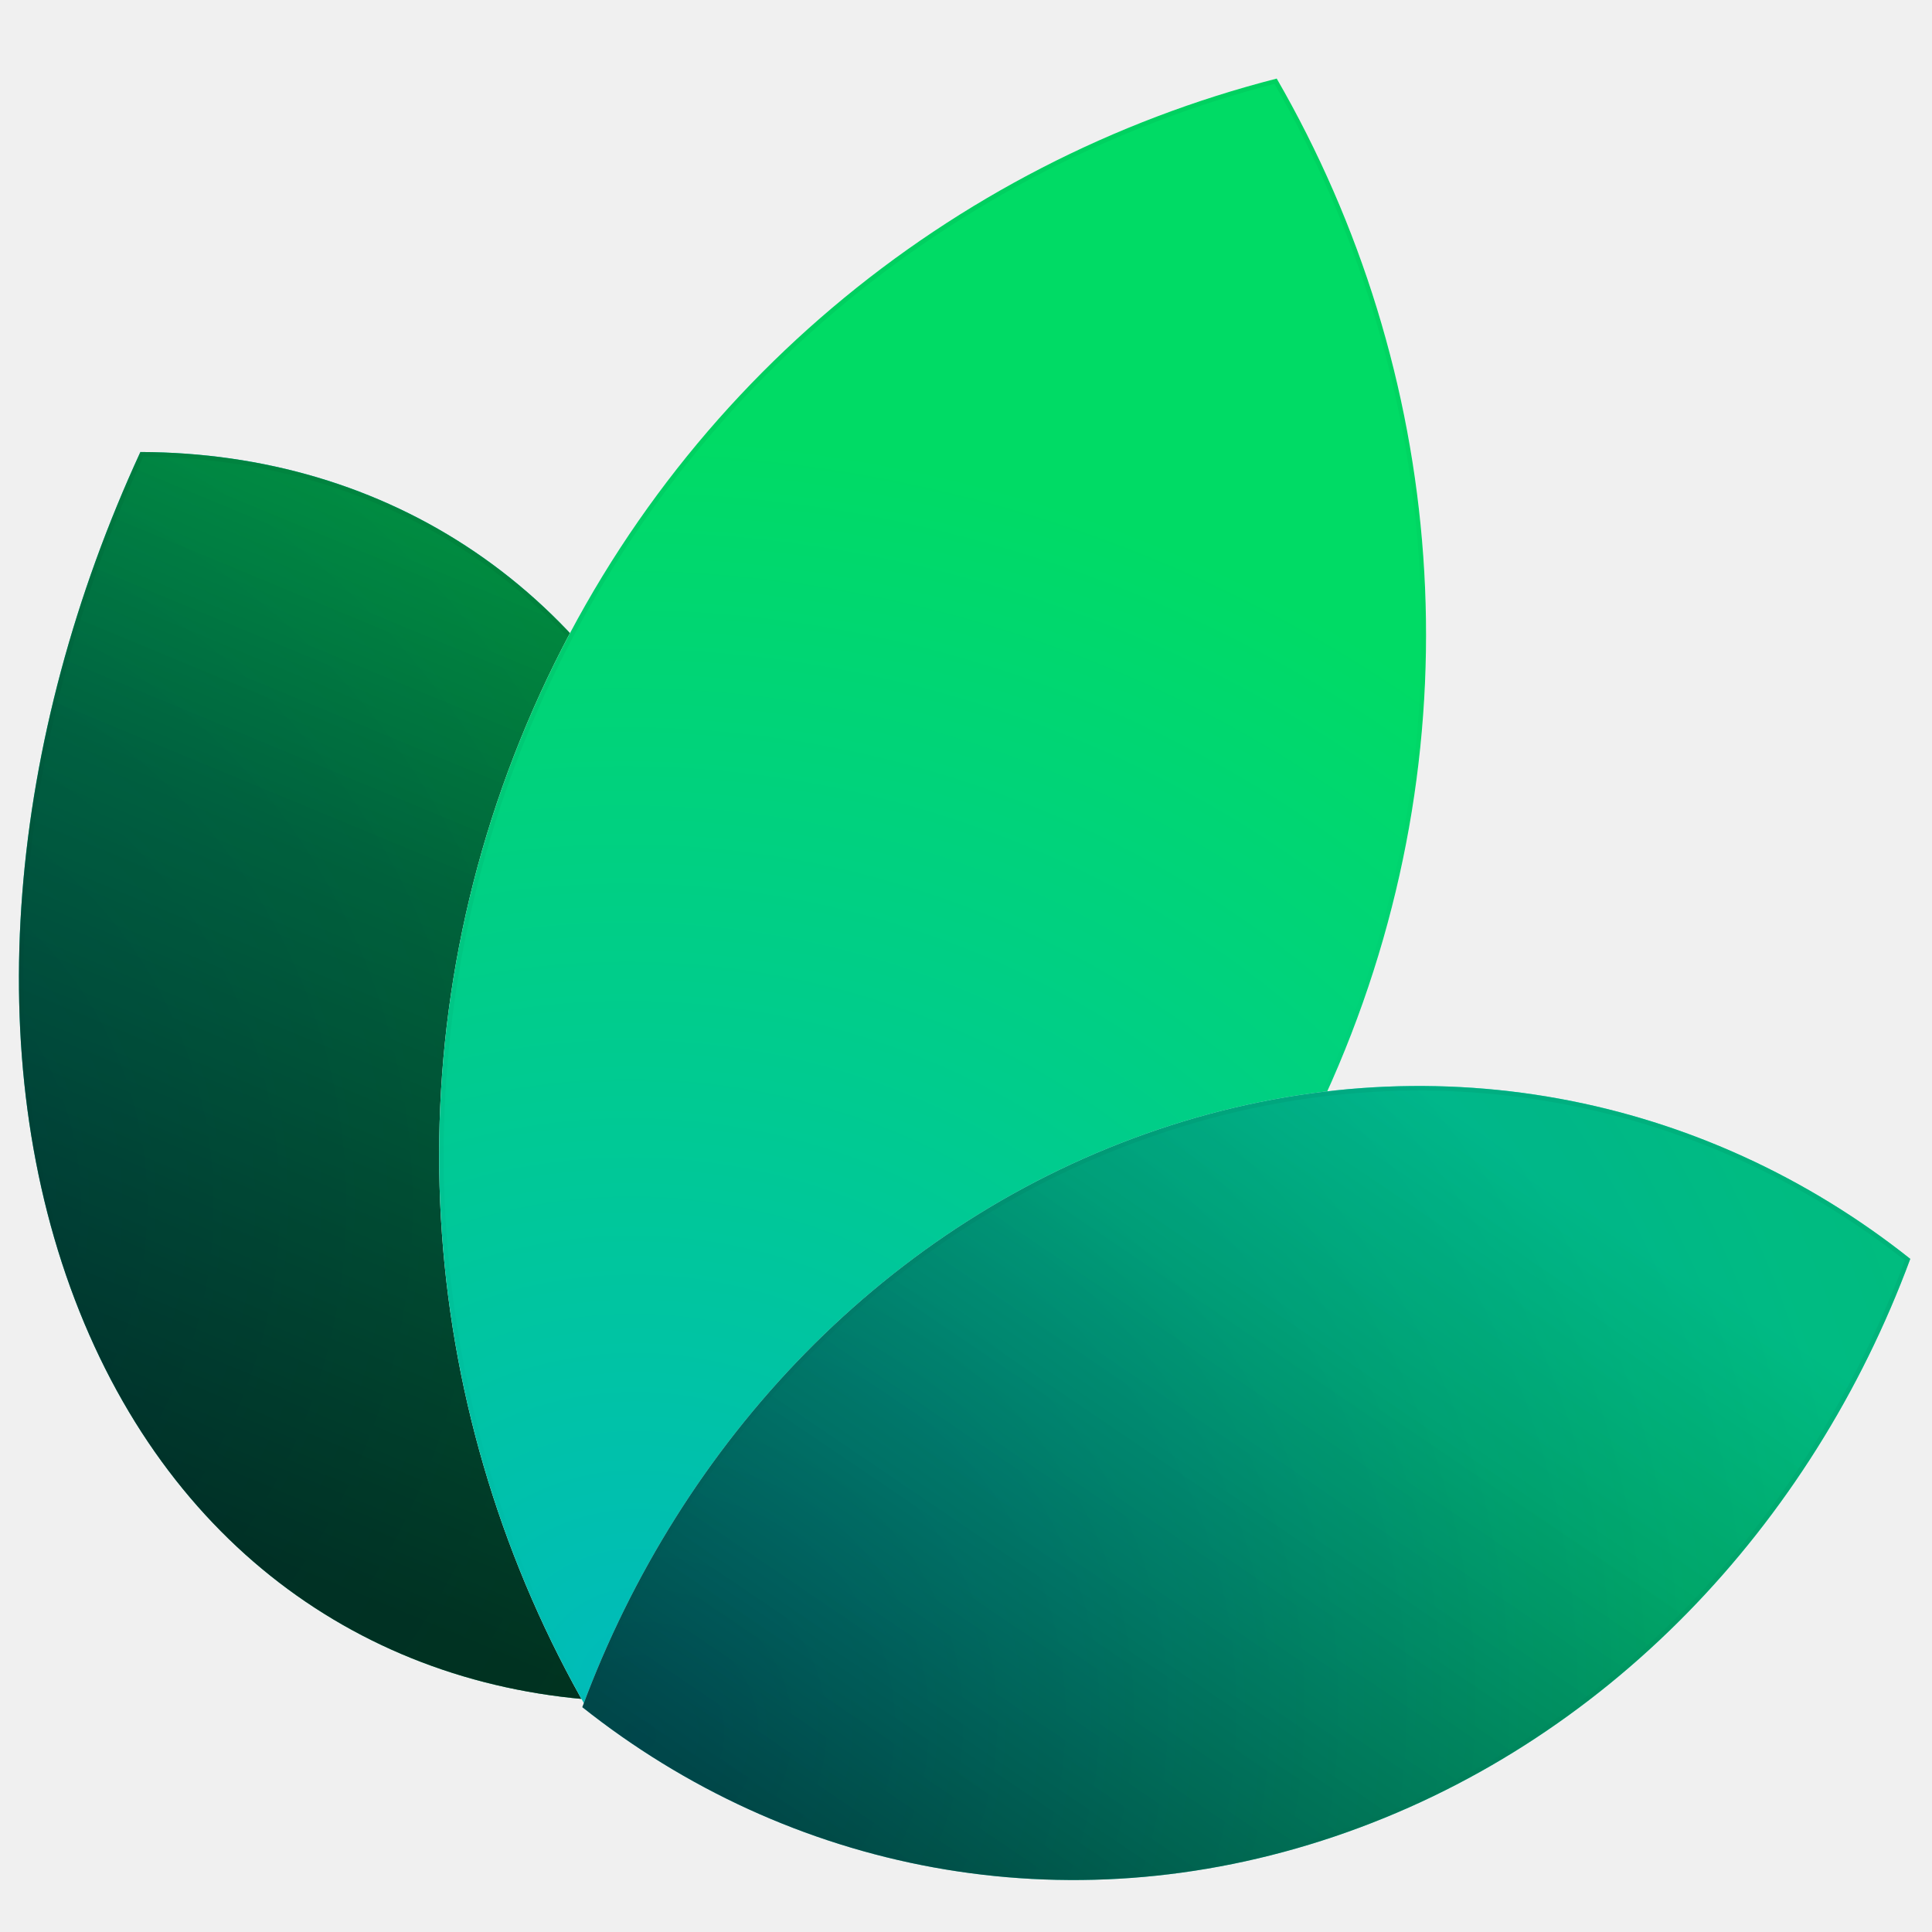
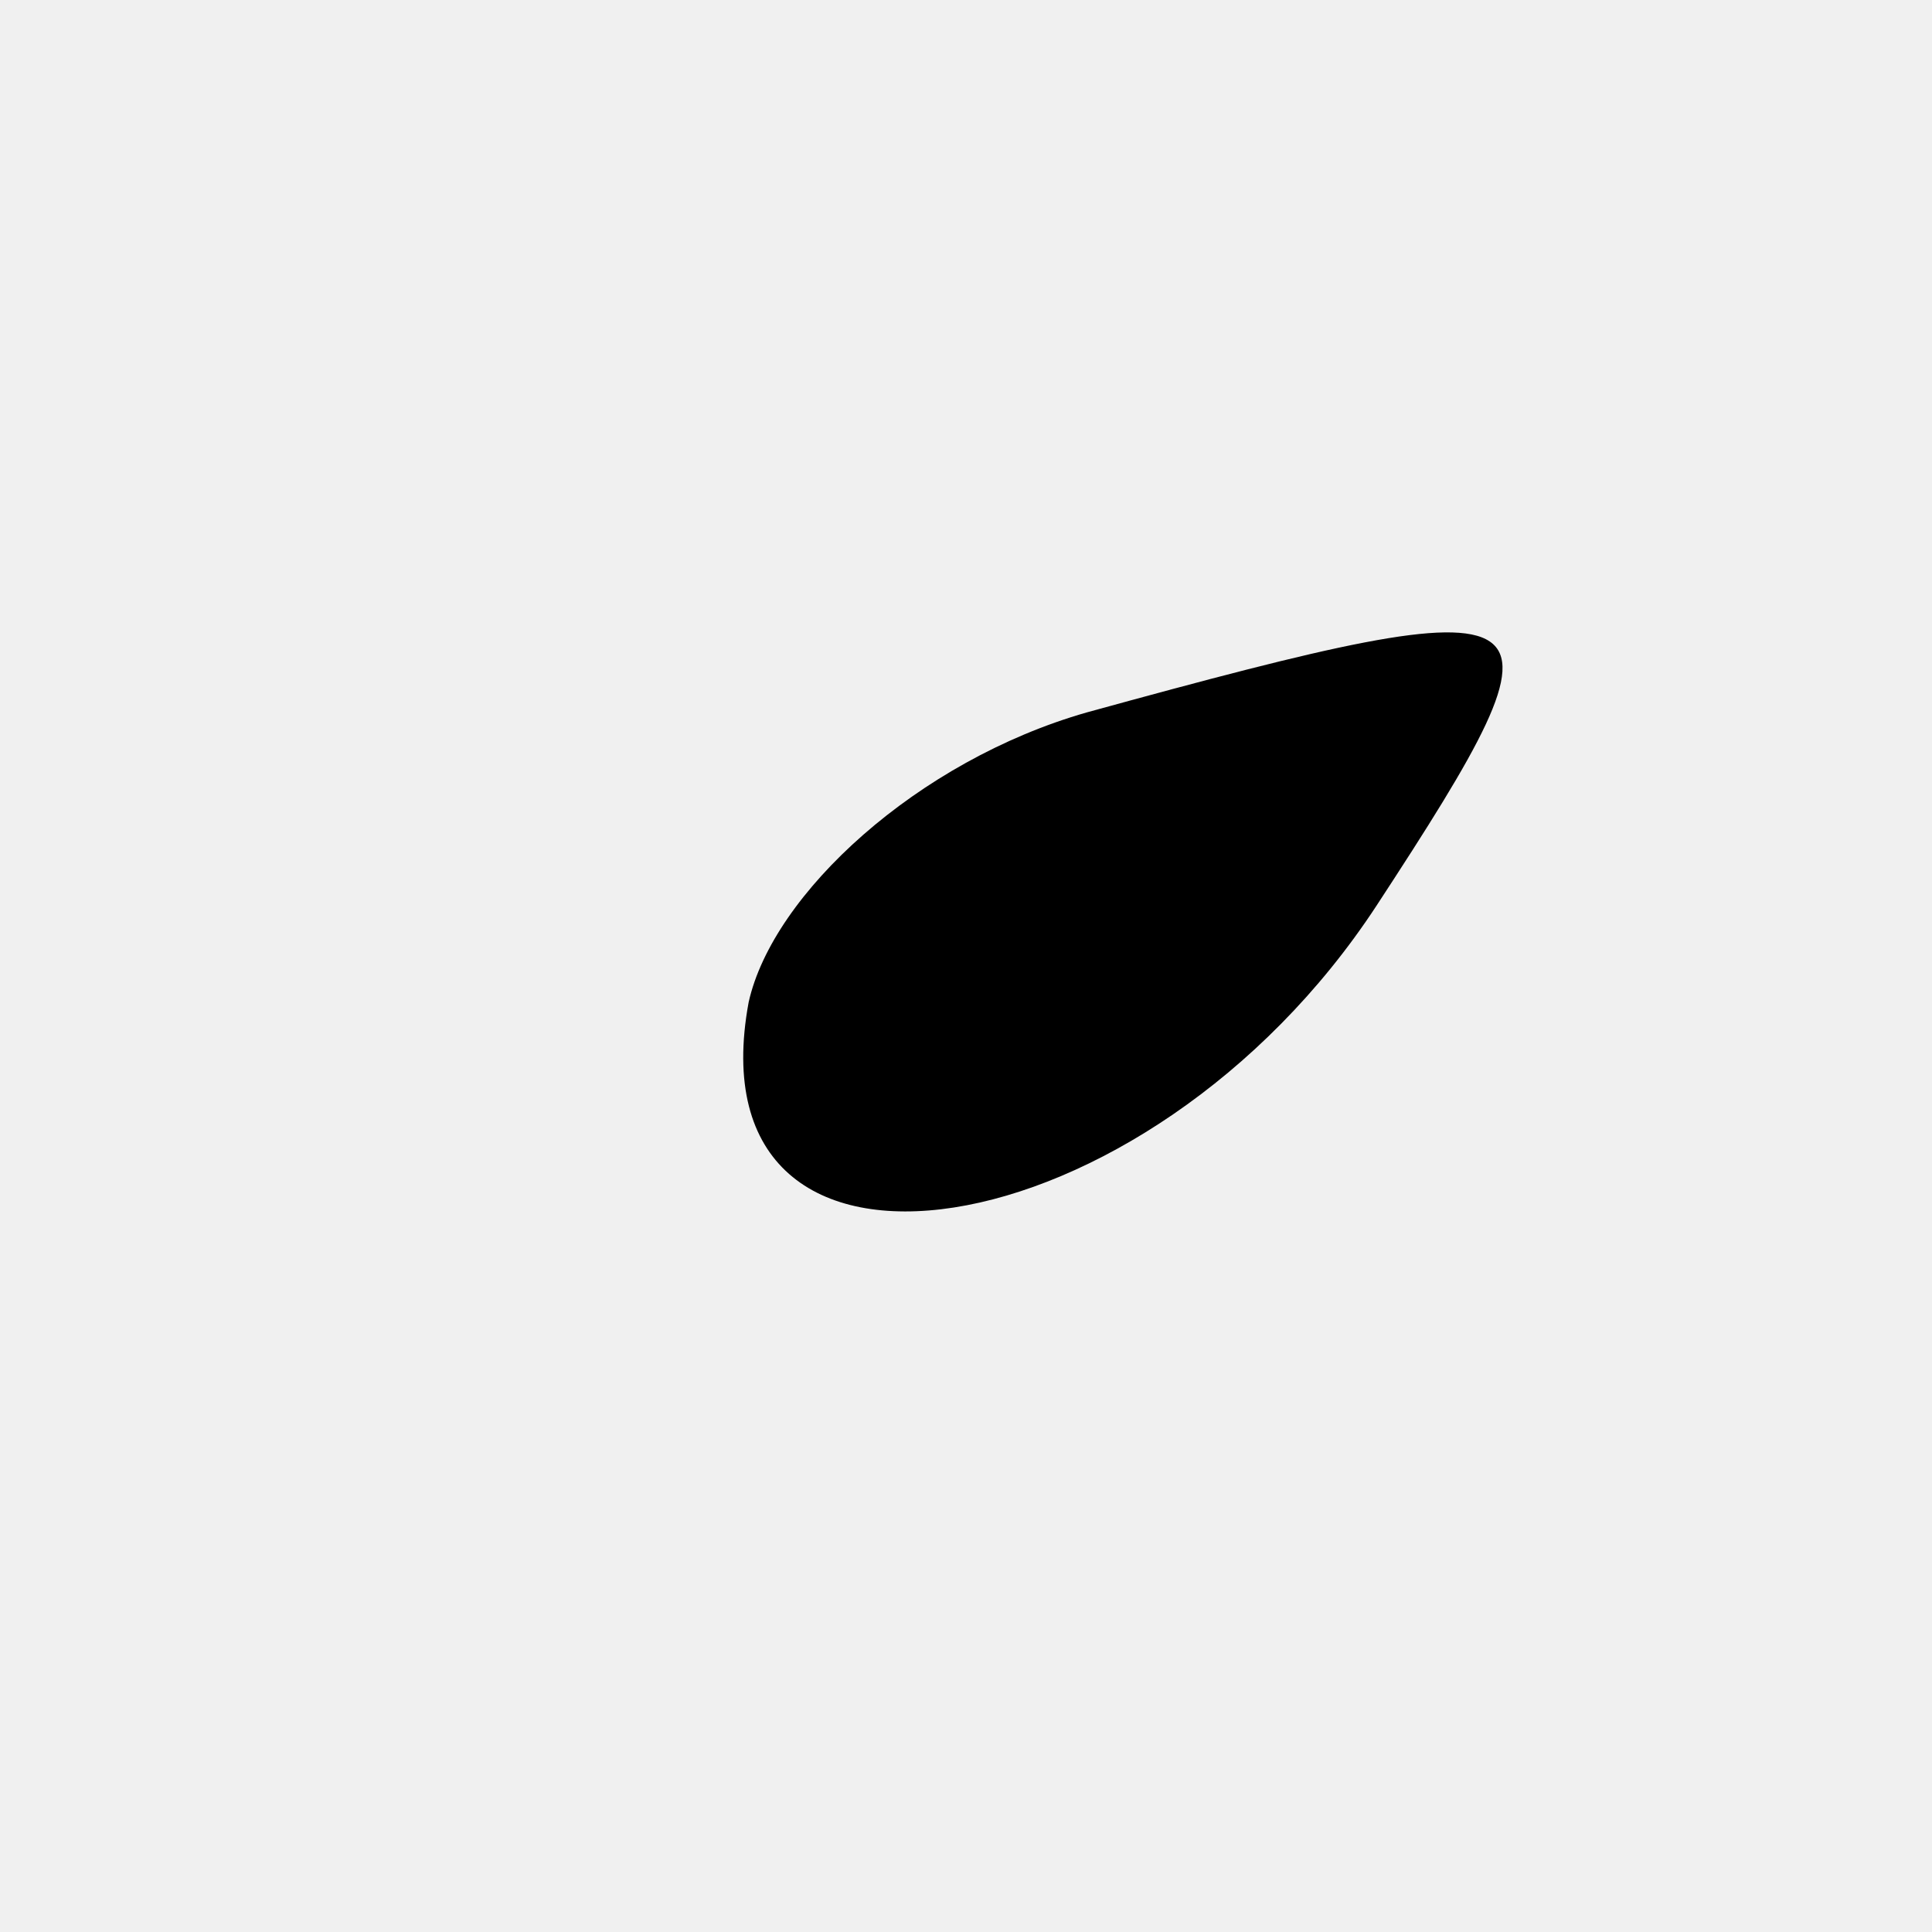
- <svg xmlns="http://www.w3.org/2000/svg" width="24" height="24" viewBox="0 0 24 24" fill="none">
-   <path d="M7.953 21.139C4.896 21.13 2.255 19.458 0.987 16.29C-0.28 13.121 0.109 9.163 1.744 5.615C4.801 5.624 7.442 7.296 8.71 10.465C9.977 13.633 9.588 17.591 7.953 21.139Z" fill="white" />
-   <path d="M7.953 21.139C4.896 21.13 2.255 19.458 0.987 16.29C-0.28 13.121 0.109 9.163 1.744 5.615C4.801 5.624 7.442 7.296 8.71 10.465C9.977 13.633 9.588 17.591 7.953 21.139Z" fill="url(#paint0_radial_101_2703)" />
-   <path d="M7.953 21.139C4.896 21.13 2.255 19.458 0.987 16.29C-0.28 13.121 0.109 9.163 1.744 5.615C4.801 5.624 7.442 7.296 8.71 10.465C9.977 13.633 9.588 17.591 7.953 21.139Z" fill="black" fill-opacity="0.5" style="mix-blend-mode:hard-light" />
-   <path d="M7.953 21.139C4.896 21.13 2.255 19.458 0.987 16.29C-0.28 13.121 0.109 9.163 1.744 5.615C4.801 5.624 7.442 7.296 8.71 10.465C9.977 13.633 9.588 17.591 7.953 21.139Z" fill="url(#paint1_linear_101_2703)" fill-opacity="0.5" style="mix-blend-mode:hard-light" />
-   <path d="M8.684 10.476C9.945 13.63 9.561 17.572 7.935 21.111C4.897 21.096 2.274 19.431 1.013 16.279C-0.248 13.124 0.136 9.182 1.762 5.643C4.8 5.659 7.423 7.324 8.684 10.476Z" stroke="url(#paint2_linear_101_2703)" stroke-opacity="0.05" stroke-width="0.056" />
-   <path d="M7.31 21.257C11.354 20.221 14.884 17.375 16.628 13.236C18.373 9.097 17.945 4.587 15.86 0.976C11.816 2.012 8.287 4.858 6.542 8.998C4.797 13.137 5.225 17.646 7.31 21.257Z" fill="white" />
-   <path d="M7.31 21.257C11.354 20.221 14.884 17.375 16.628 13.236C18.373 9.097 17.945 4.587 15.86 0.976C11.816 2.012 8.287 4.858 6.542 8.998C4.797 13.137 5.225 17.646 7.31 21.257Z" fill="url(#paint3_radial_101_2703)" />
-   <path d="M16.603 13.225C14.864 17.349 11.351 20.187 7.324 21.225C5.253 17.624 4.829 13.132 6.568 9.009C8.306 4.885 11.819 2.047 15.846 1.009C17.918 4.61 18.341 9.101 16.603 13.225Z" stroke="url(#paint4_linear_101_2703)" stroke-opacity="0.05" stroke-width="0.056" />
-   <path d="M7.234 21.207C9.789 23.237 13.21 23.951 16.577 22.814C19.944 21.677 22.506 18.945 23.73 15.638C21.175 13.608 17.754 12.894 14.387 14.031C11.02 15.168 8.458 17.901 7.234 21.207Z" fill="white" />
-   <path d="M7.234 21.207C9.789 23.237 13.21 23.951 16.577 22.814C19.944 21.677 22.506 18.945 23.73 15.638C21.175 13.608 17.754 12.894 14.387 14.031C11.02 15.168 8.458 17.901 7.234 21.207Z" fill="url(#paint5_radial_101_2703)" />
-   <path d="M7.234 21.207C9.789 23.237 13.21 23.951 16.577 22.814C19.944 21.677 22.506 18.945 23.73 15.638C21.175 13.608 17.754 12.894 14.387 14.031C11.02 15.168 8.458 17.901 7.234 21.207Z" fill="black" fill-opacity="0.2" style="mix-blend-mode:hard-light" />
-   <path d="M7.234 21.207C9.789 23.237 13.21 23.951 16.577 22.814C19.944 21.677 22.506 18.945 23.73 15.638C21.175 13.608 17.754 12.894 14.387 14.031C11.02 15.168 8.458 17.901 7.234 21.207Z" fill="url(#paint6_linear_101_2703)" fill-opacity="0.5" style="mix-blend-mode:hard-light" />
-   <path d="M16.568 22.787C13.218 23.918 9.814 23.212 7.267 21.198C8.492 17.907 11.044 15.189 14.396 14.058C17.747 12.927 21.15 13.633 23.697 15.648C22.472 18.938 19.92 21.656 16.568 22.787Z" stroke="url(#paint7_linear_101_2703)" stroke-opacity="0.05" stroke-width="0.056" />
-   <defs>
-     <radialGradient id="paint0_radial_101_2703" cx="0" cy="0" r="1" gradientUnits="userSpaceOnUse" gradientTransform="translate(-3.00503 15.023) rotate(-10.029) scale(17.9572 17.784)">
-       <stop stop-color="#00B0BB" />
-       <stop offset="1" stop-color="#00DB65" />
-     </radialGradient>
-     <linearGradient id="paint1_linear_101_2703" x1="7.39" y1="4.813" x2="1.63" y2="18.689" gradientUnits="userSpaceOnUse">
-       <stop stop-color="#18E299" />
-       <stop offset="1" />
-     </linearGradient>
-     <linearGradient id="paint2_linear_101_2703" x1="7.948" y1="8.016" x2="1.761" y2="18.746" gradientUnits="userSpaceOnUse">
-       <stop />
-       <stop offset="1" stop-opacity="0" />
-     </linearGradient>
-     <radialGradient id="paint3_radial_101_2703" cx="0" cy="0" r="1" gradientUnits="userSpaceOnUse" gradientTransform="translate(8.11404 20.8822) rotate(-75.7542) scale(21.6246 23.7772)">
-       <stop stop-color="#00BBBB" />
-       <stop offset="0.713" stop-color="#00DB65" />
-     </radialGradient>
-     <linearGradient id="paint4_linear_101_2703" x1="7.602" y1="5.871" x2="15.556" y2="16.372" gradientUnits="userSpaceOnUse">
-       <stop />
-       <stop offset="1" stop-opacity="0" />
-     </linearGradient>
-     <radialGradient id="paint5_radial_101_2703" cx="0" cy="0" r="1" gradientUnits="userSpaceOnUse" gradientTransform="translate(7.84537 21.5181) rotate(-20.3525) scale(18.5603 17.32)">
-       <stop stop-color="#00B0BB" />
-       <stop offset="1" stop-color="#00DB65" />
-     </radialGradient>
-     <linearGradient id="paint6_linear_101_2703" x1="16.808" y1="13.007" x2="10.041" y2="22.994" gradientUnits="userSpaceOnUse">
-       <stop stop-color="#00B1BC" />
-       <stop offset="1" />
-     </linearGradient>
-     <linearGradient id="paint7_linear_101_2703" x1="16.808" y1="13.007" x2="14.169" y2="23.841" gradientUnits="userSpaceOnUse">
-       <stop />
-       <stop offset="1" stop-opacity="0" />
-     </linearGradient>
-   </defs>
+ <svg xmlns="http://www.w3.org/2000/svg" version="1.0" width="16pt" height="16pt" viewBox="0 0 16 16" preserveAspectRatio="xMidYMid meet">
+   <g transform="translate(0,16) scale(0.1,-0.1)" fill="#000000" stroke="none">
+     <path d="M90 101 c-14 -4 -26 -15 -28 -24 -5 -27 33 -21 52 8 17 26 16 27 -24 16z" />
+   </g>
</svg>
